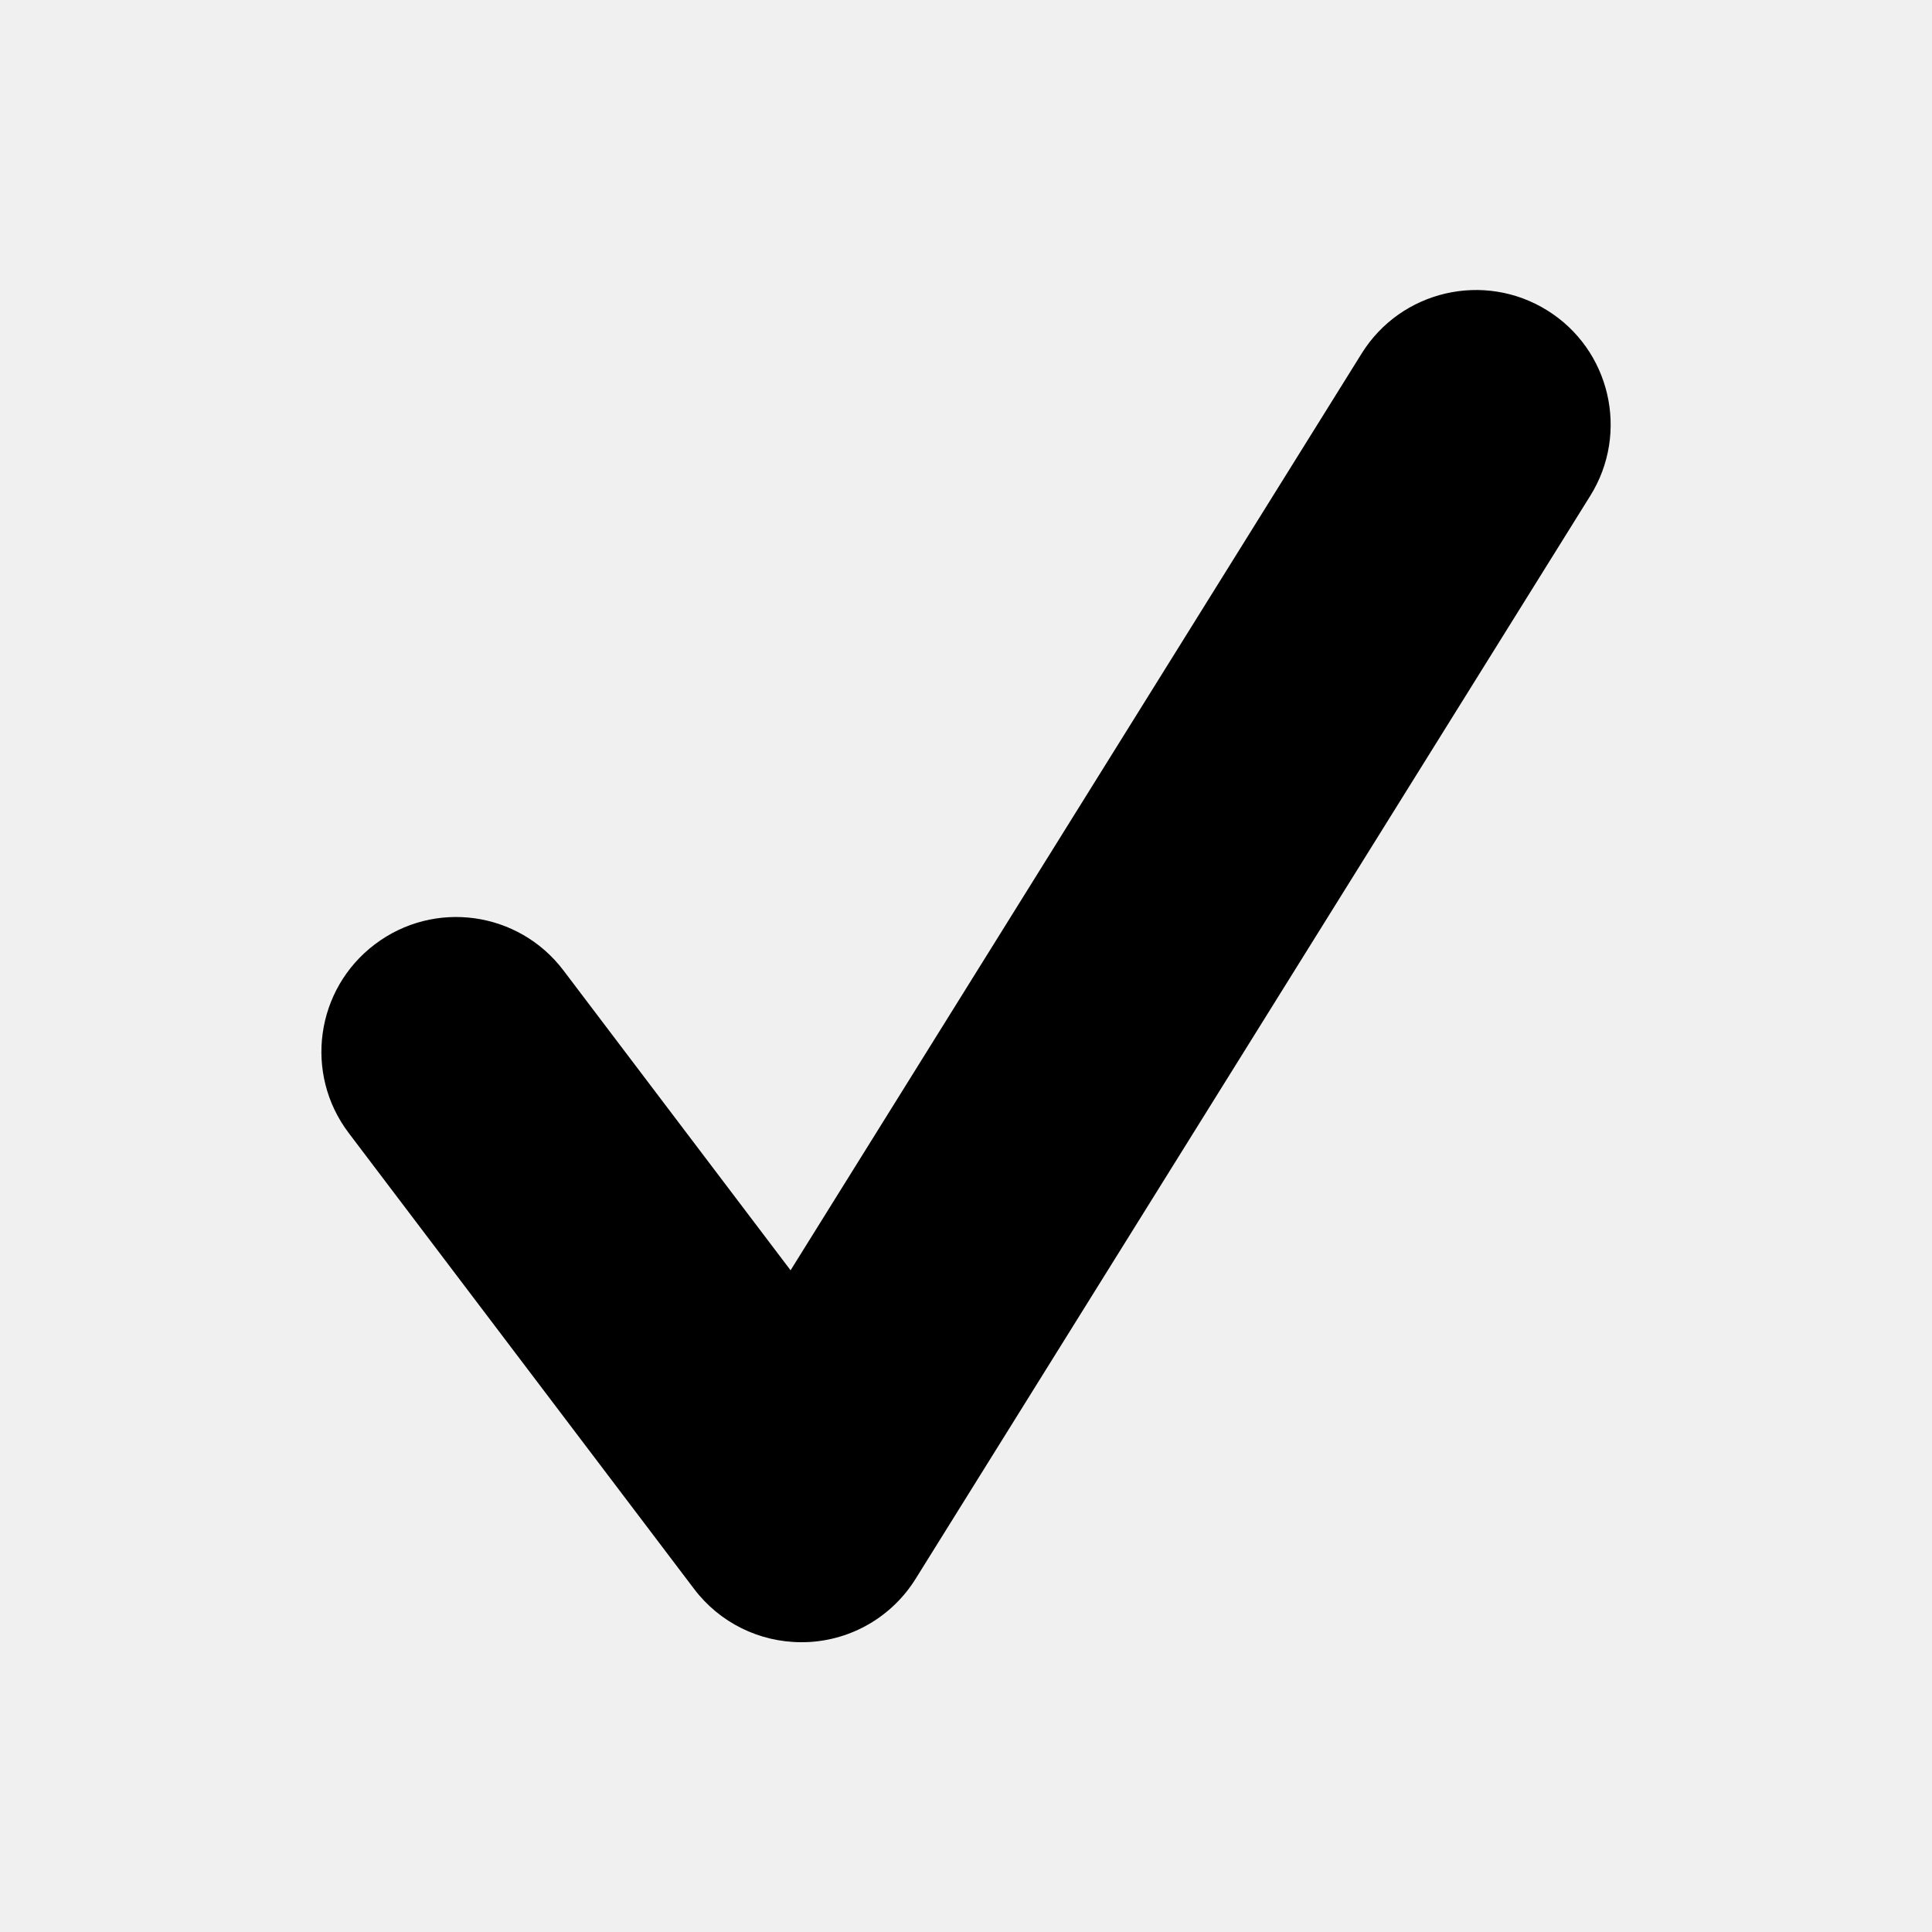
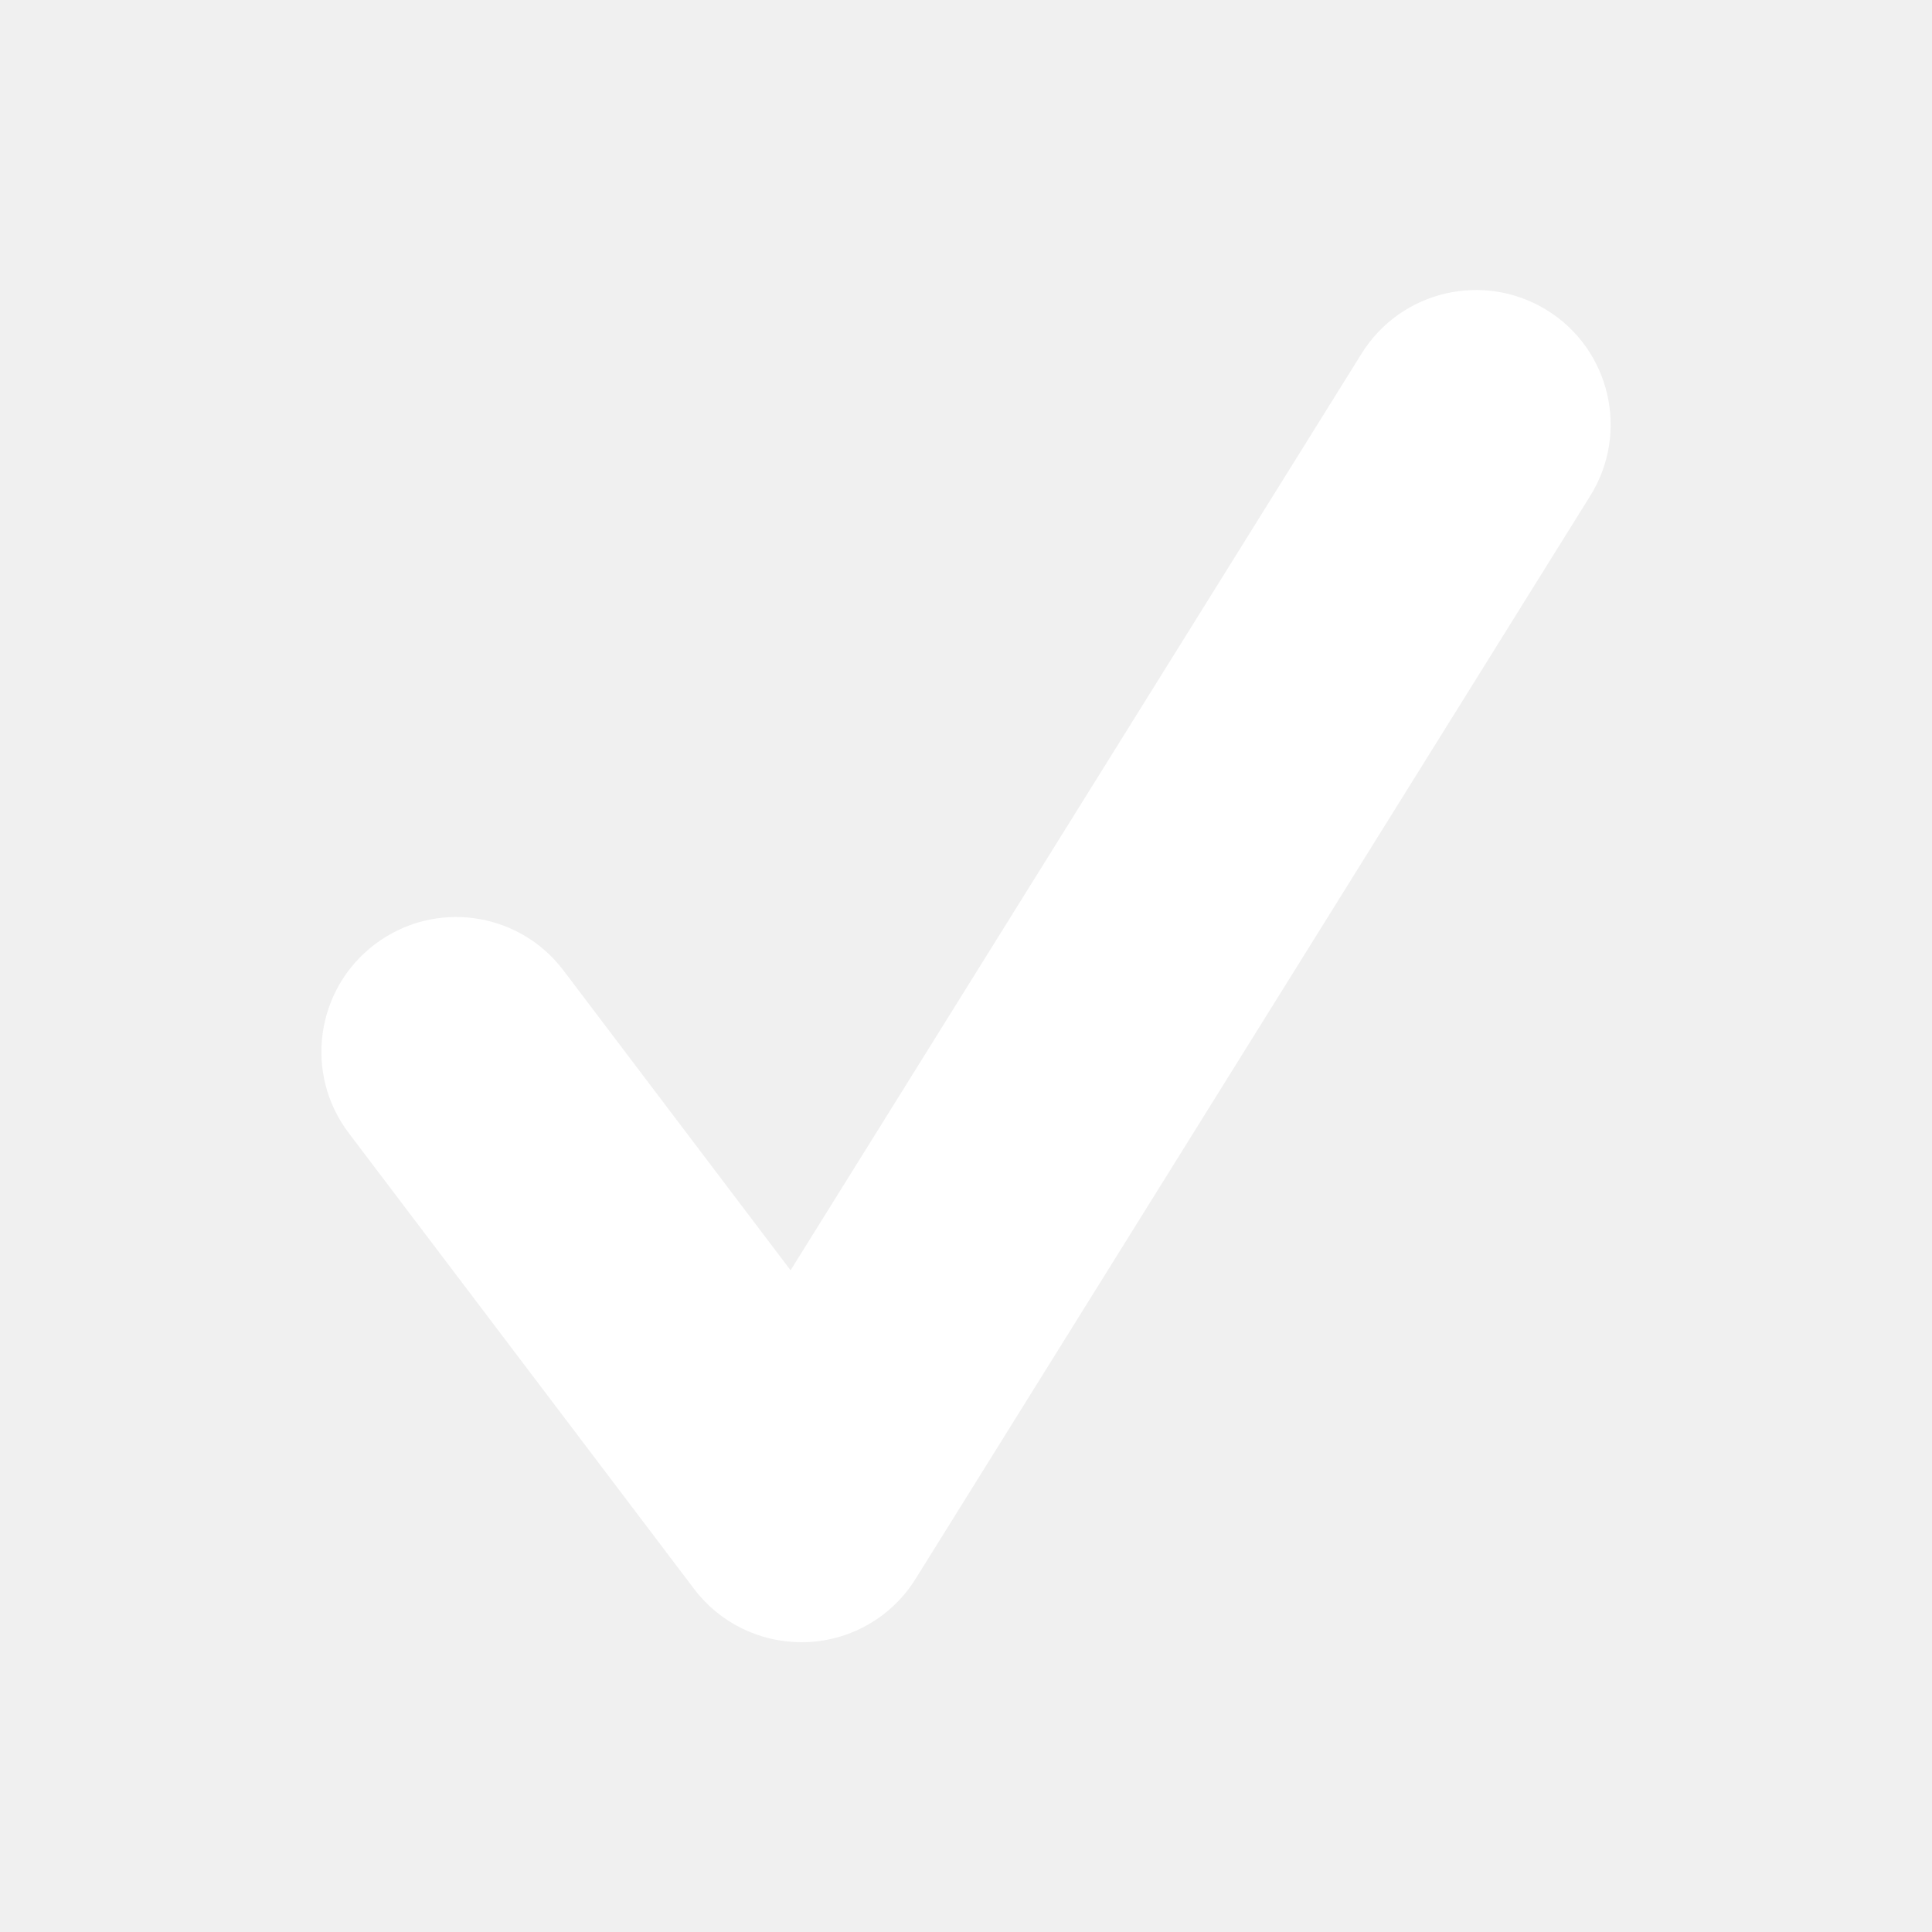
<svg xmlns="http://www.w3.org/2000/svg" version="1.1" width="512" height="512" viewBox="0 0 512 512">
  <g id="icomoon-ignore">
</g>
-   <path d="M212.352 435.2c-11.136 0-21.683-5.197-28.441-14.157l-91.495-120.78c-11.904-15.719-8.807-38.093 6.912-49.997 15.744-11.929 38.093-8.807 49.997 6.912l60.185 79.463 151.347-242.969c10.419-16.717 32.435-21.837 49.177-11.417 16.717 10.393 21.837 32.435 11.392 49.152l-178.763 286.974c-6.221 10.009-16.947 16.281-28.697 16.793-0.539 0.026-1.077 0.026-1.614 0.026z" />
+   <path d="M212.352 435.2c-11.136 0-21.683-5.197-28.441-14.157l-91.495-120.78c-11.904-15.719-8.807-38.093 6.912-49.997 15.744-11.929 38.093-8.807 49.997 6.912l60.185 79.463 151.347-242.969c10.419-16.717 32.435-21.837 49.177-11.417 16.717 10.393 21.837 32.435 11.392 49.152l-178.763 286.974c-6.221 10.009-16.947 16.281-28.697 16.793-0.539 0.026-1.077 0.026-1.614 0.026z" style="fill:white" />
</svg>
